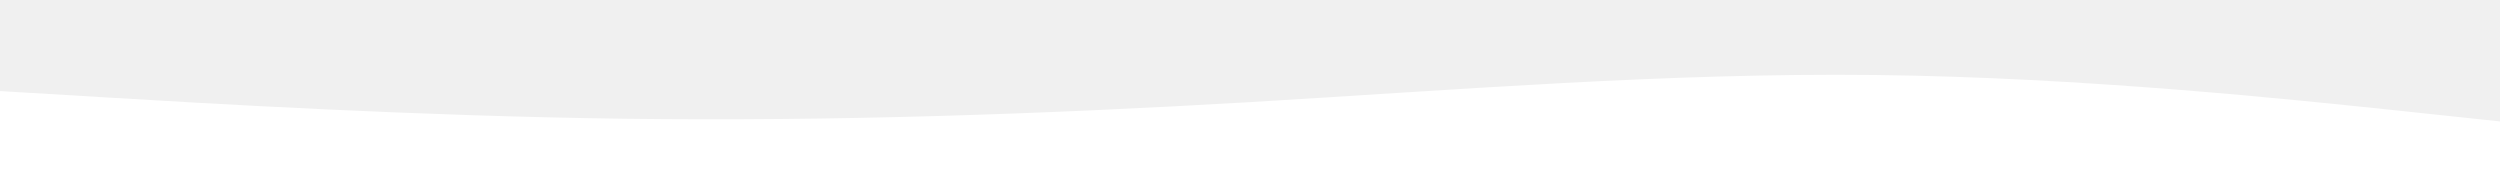
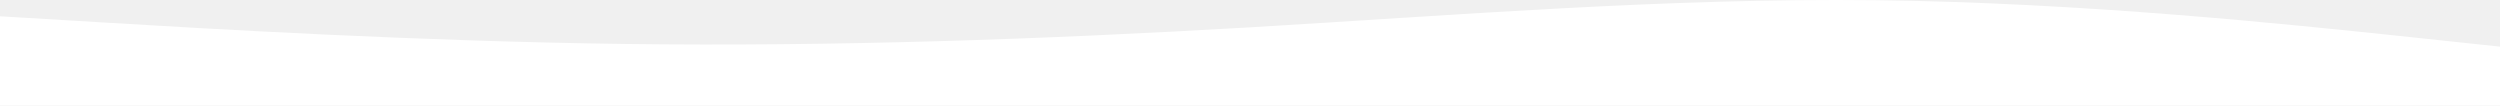
- <svg xmlns="http://www.w3.org/2000/svg" id="visual" viewBox="0 0 1400 100" width="1400" height="100" version="1.1">
+ <svg xmlns="http://www.w3.org/2000/svg" id="visual" version="1.1" viewBox="0 41.88 1400 59.12">
  <path d="M0 51L58.3 54.5C116.7 58 233.3 65 350 66.5C466.7 68 583.3 64 700 57.2C816.7 50.3 933.3 40.7 1050 42C1166.7 43.3 1283.3 55.7 1341.7 61.8L1400 68L1400 101L1341.7 101C1283.3 101 1166.7 101 1050 101C933.3 101 816.7 101 700 101C583.3 101 466.7 101 350 101C233.3 101 116.7 101 58.3 101L0 101Z" fill="#ffffff" stroke-linecap="round" stroke-linejoin="miter" />
</svg>
